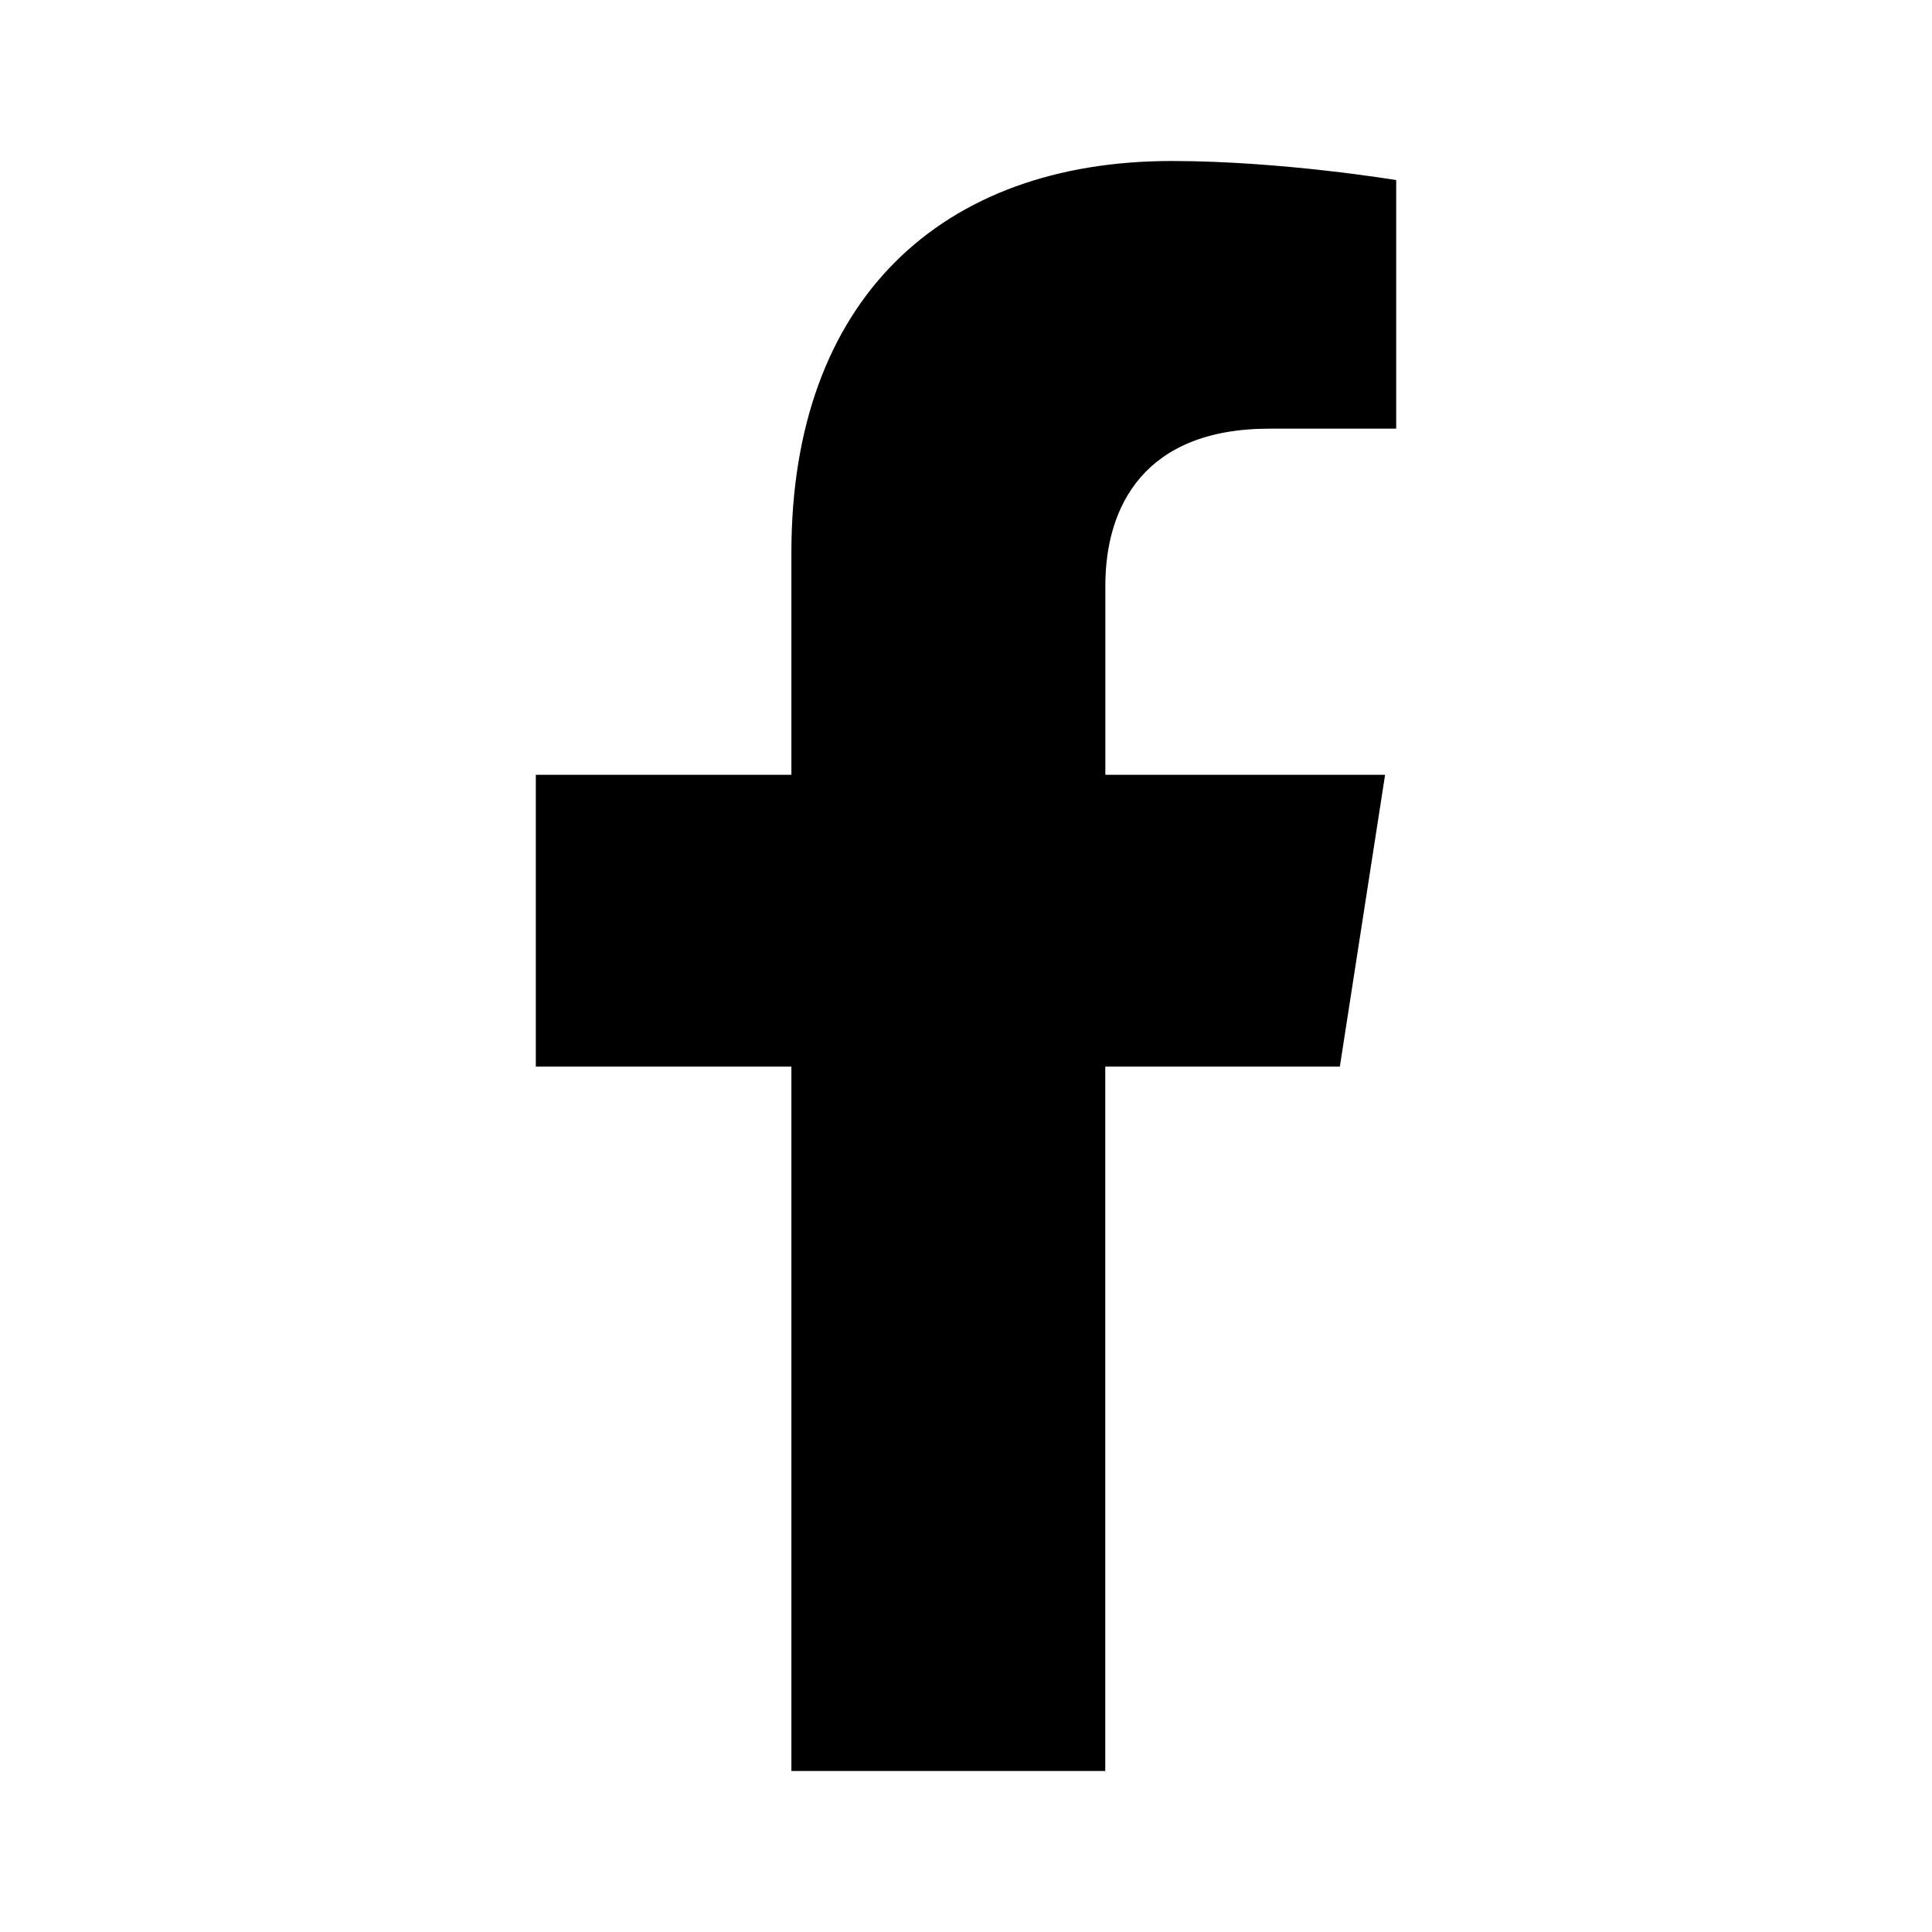
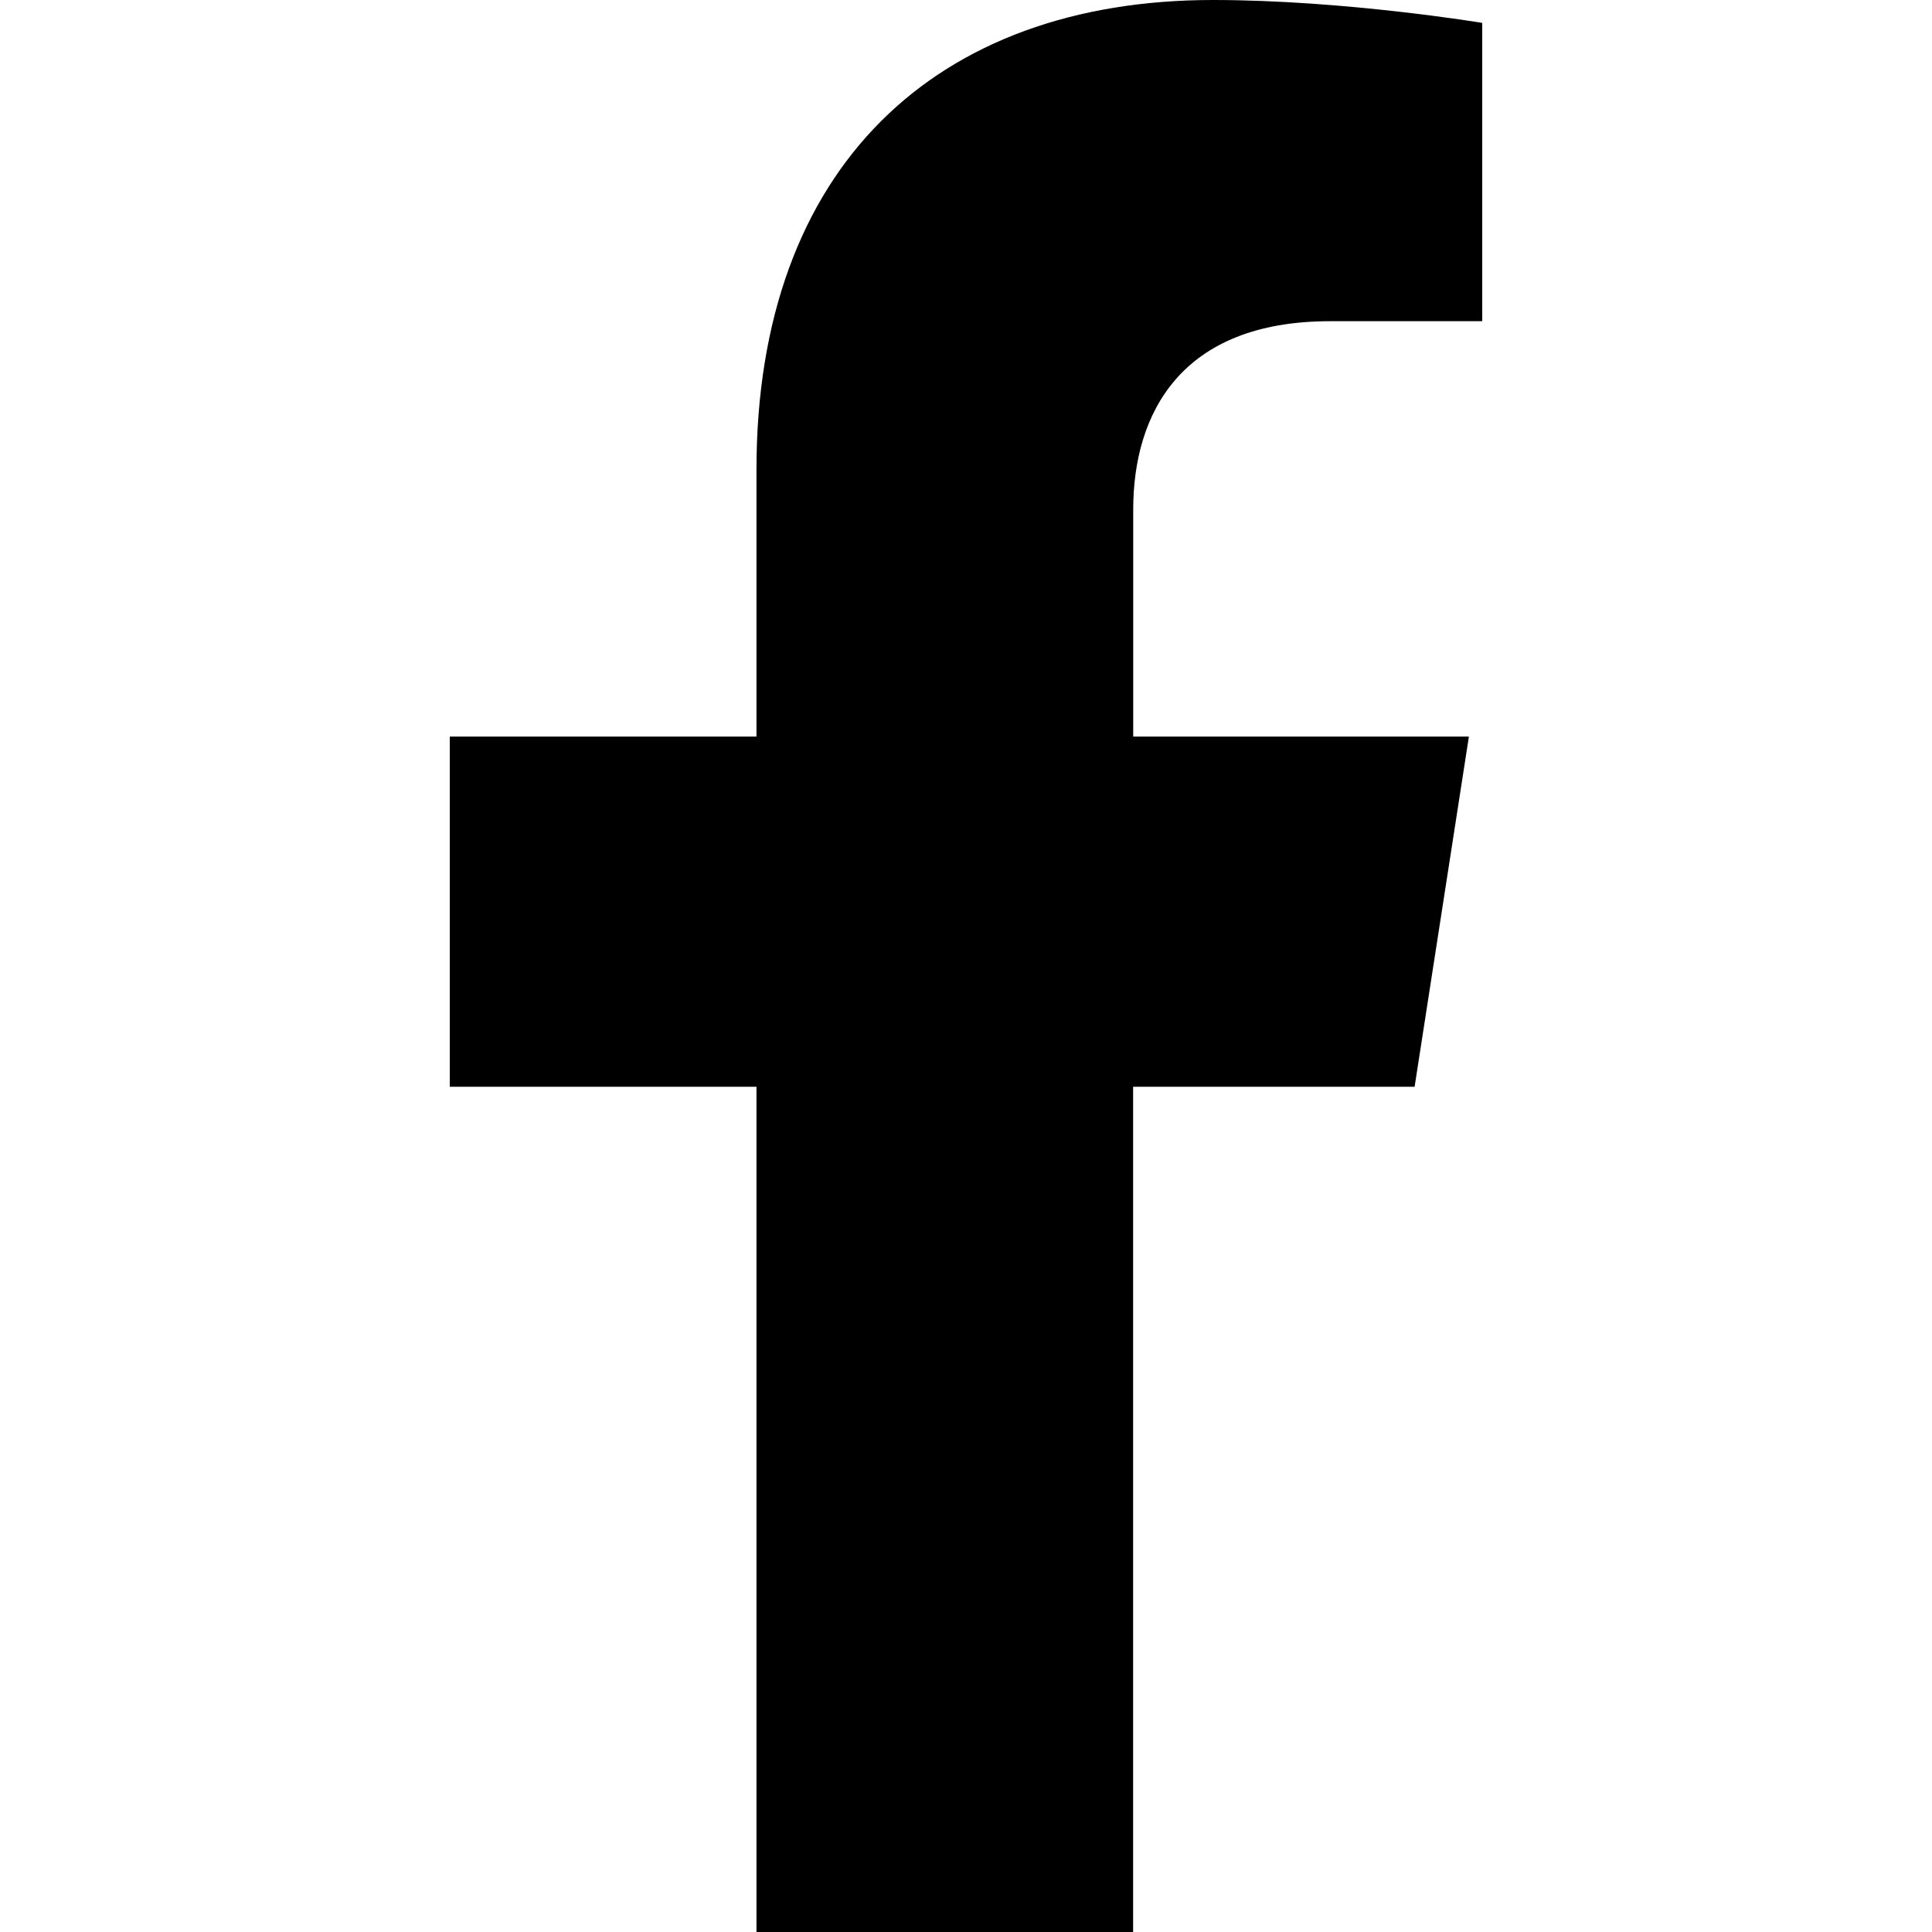
- <svg xmlns="http://www.w3.org/2000/svg" aria-label="facebook logo" viewBox="-6 -2 24 24">
+ <svg xmlns="http://www.w3.org/2000/svg" aria-label="facebook logo" viewBox="-4 0 20 20">
  <path d="M3.831 20v-8.75H.656V7.625h3.175V4.862C3.831 1.725 5.694 0 8.556 0c1.363 0 2.788.237 2.788.237v3.088H9.769c-1.55 0-2.038.962-2.038 1.95v2.35h3.475l-.562 3.625H7.73V20h-3.9z" />
</svg>
